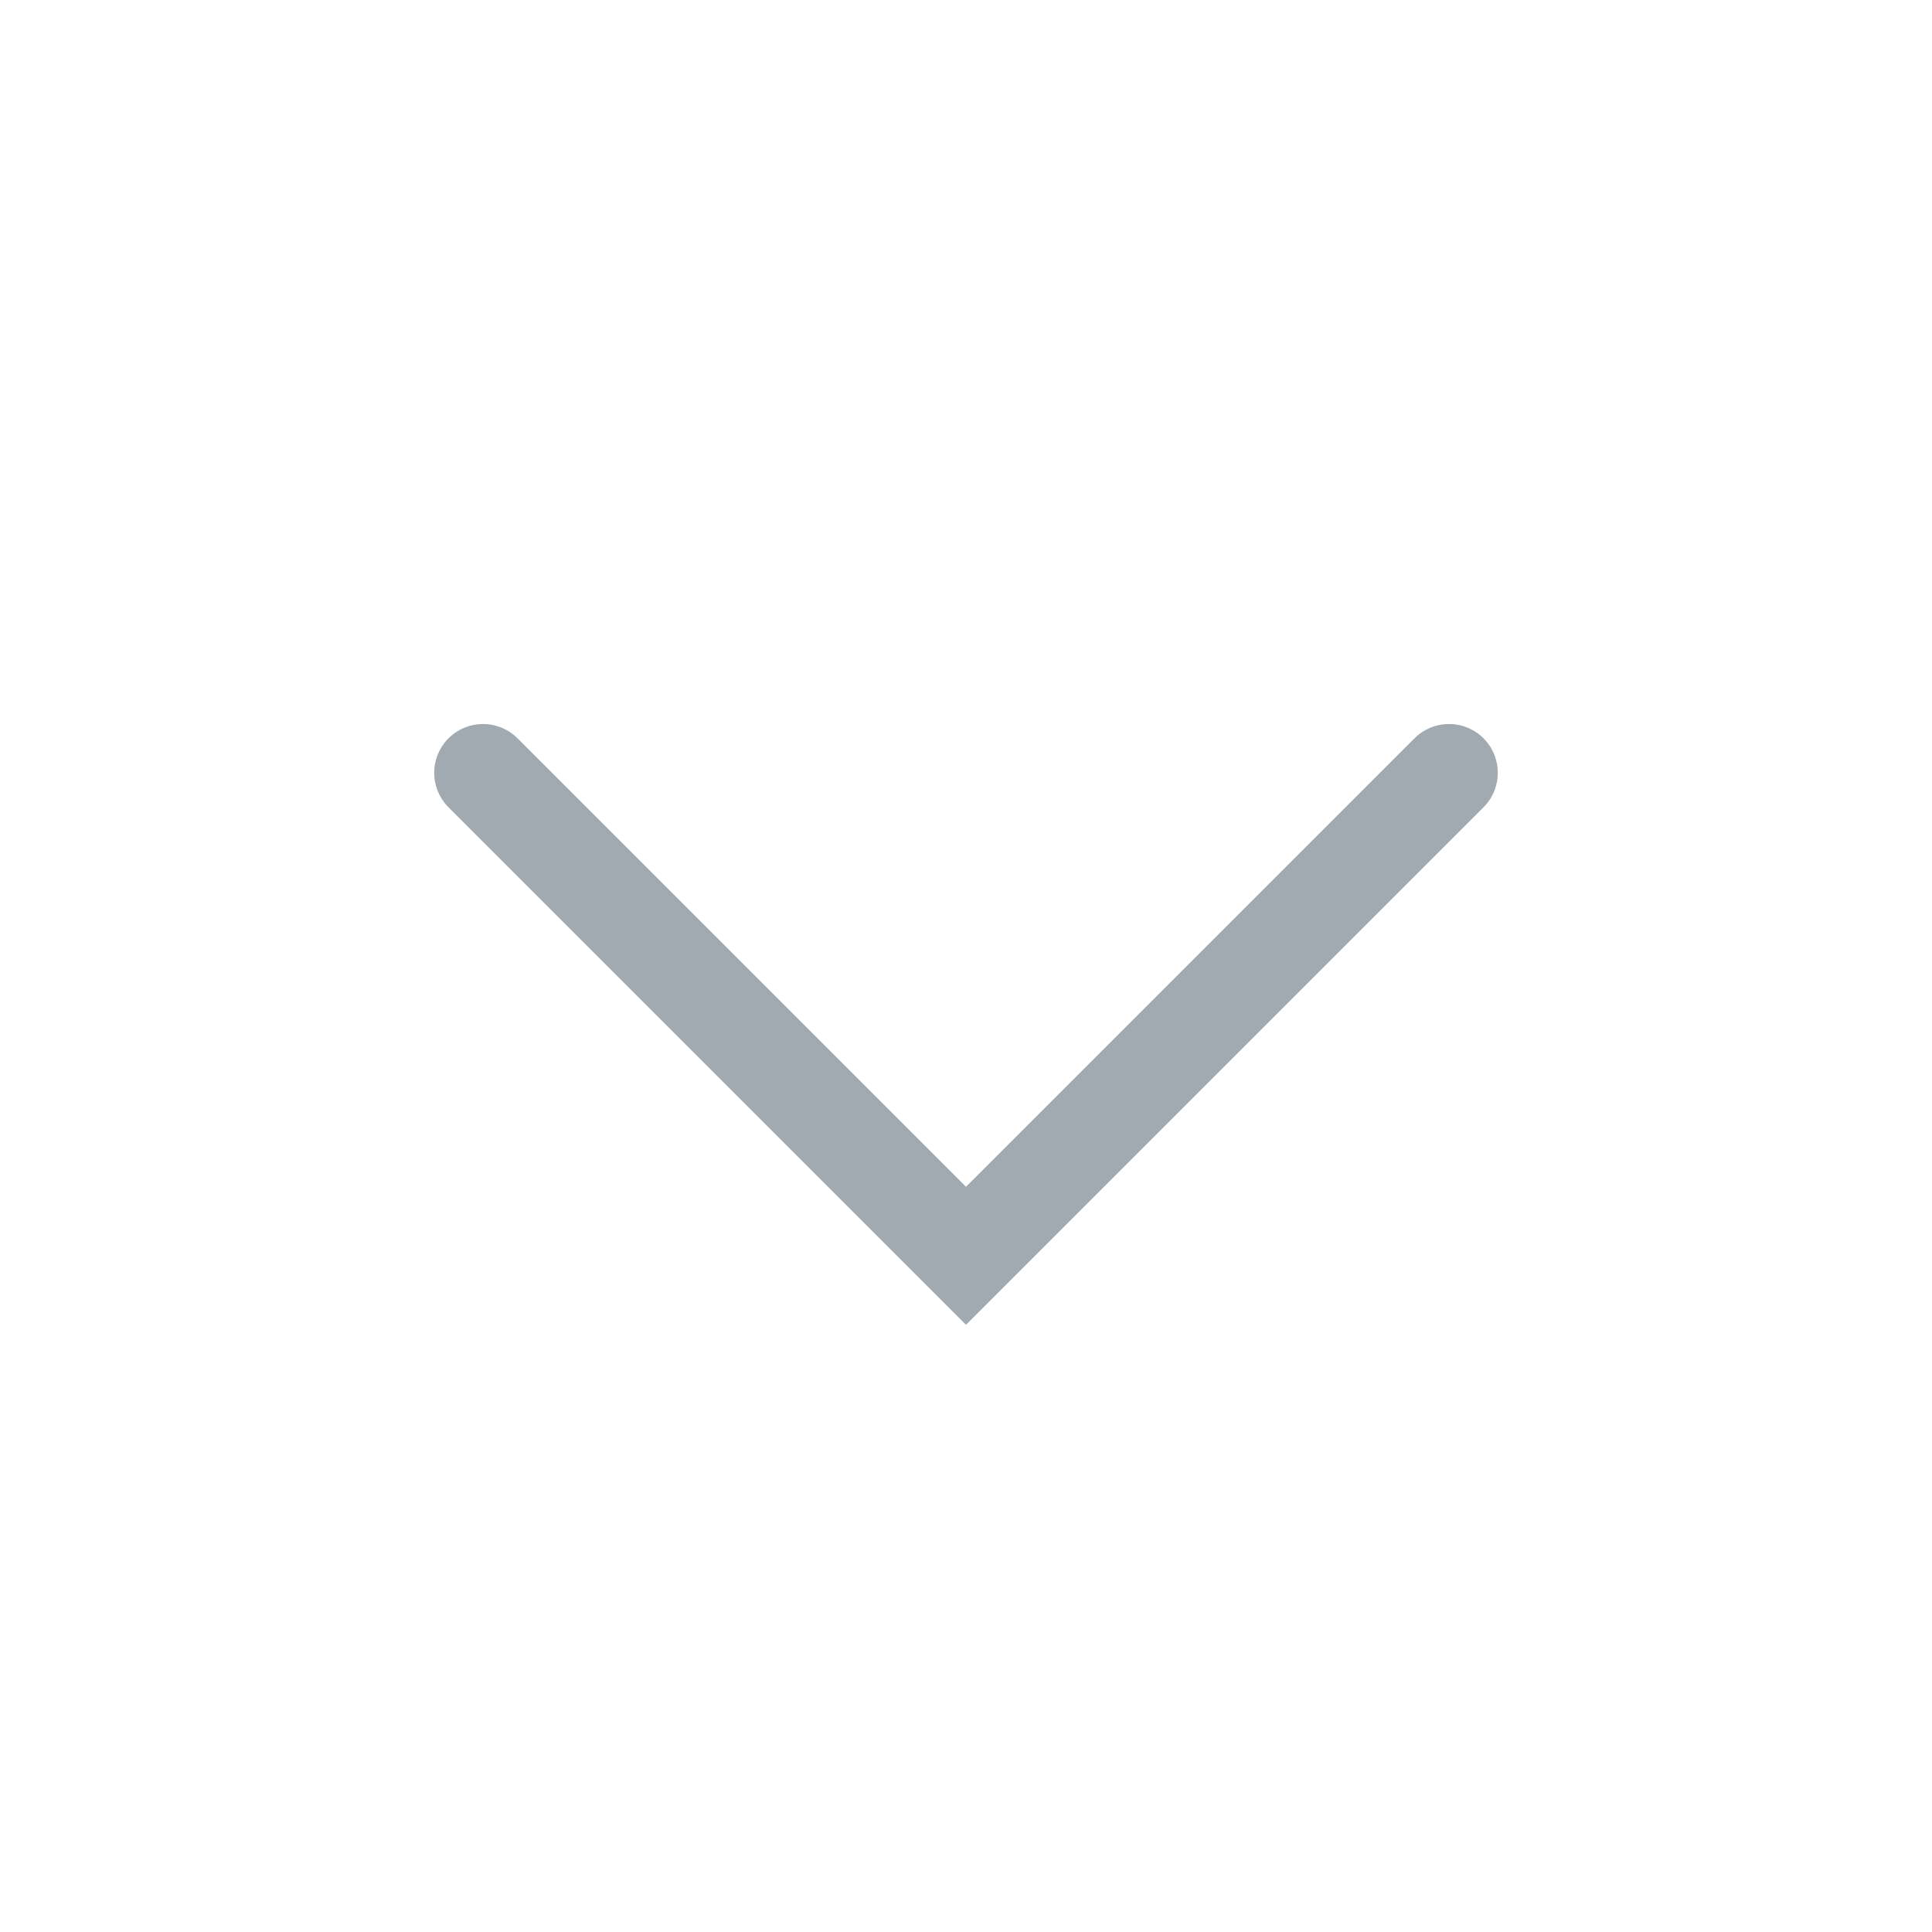
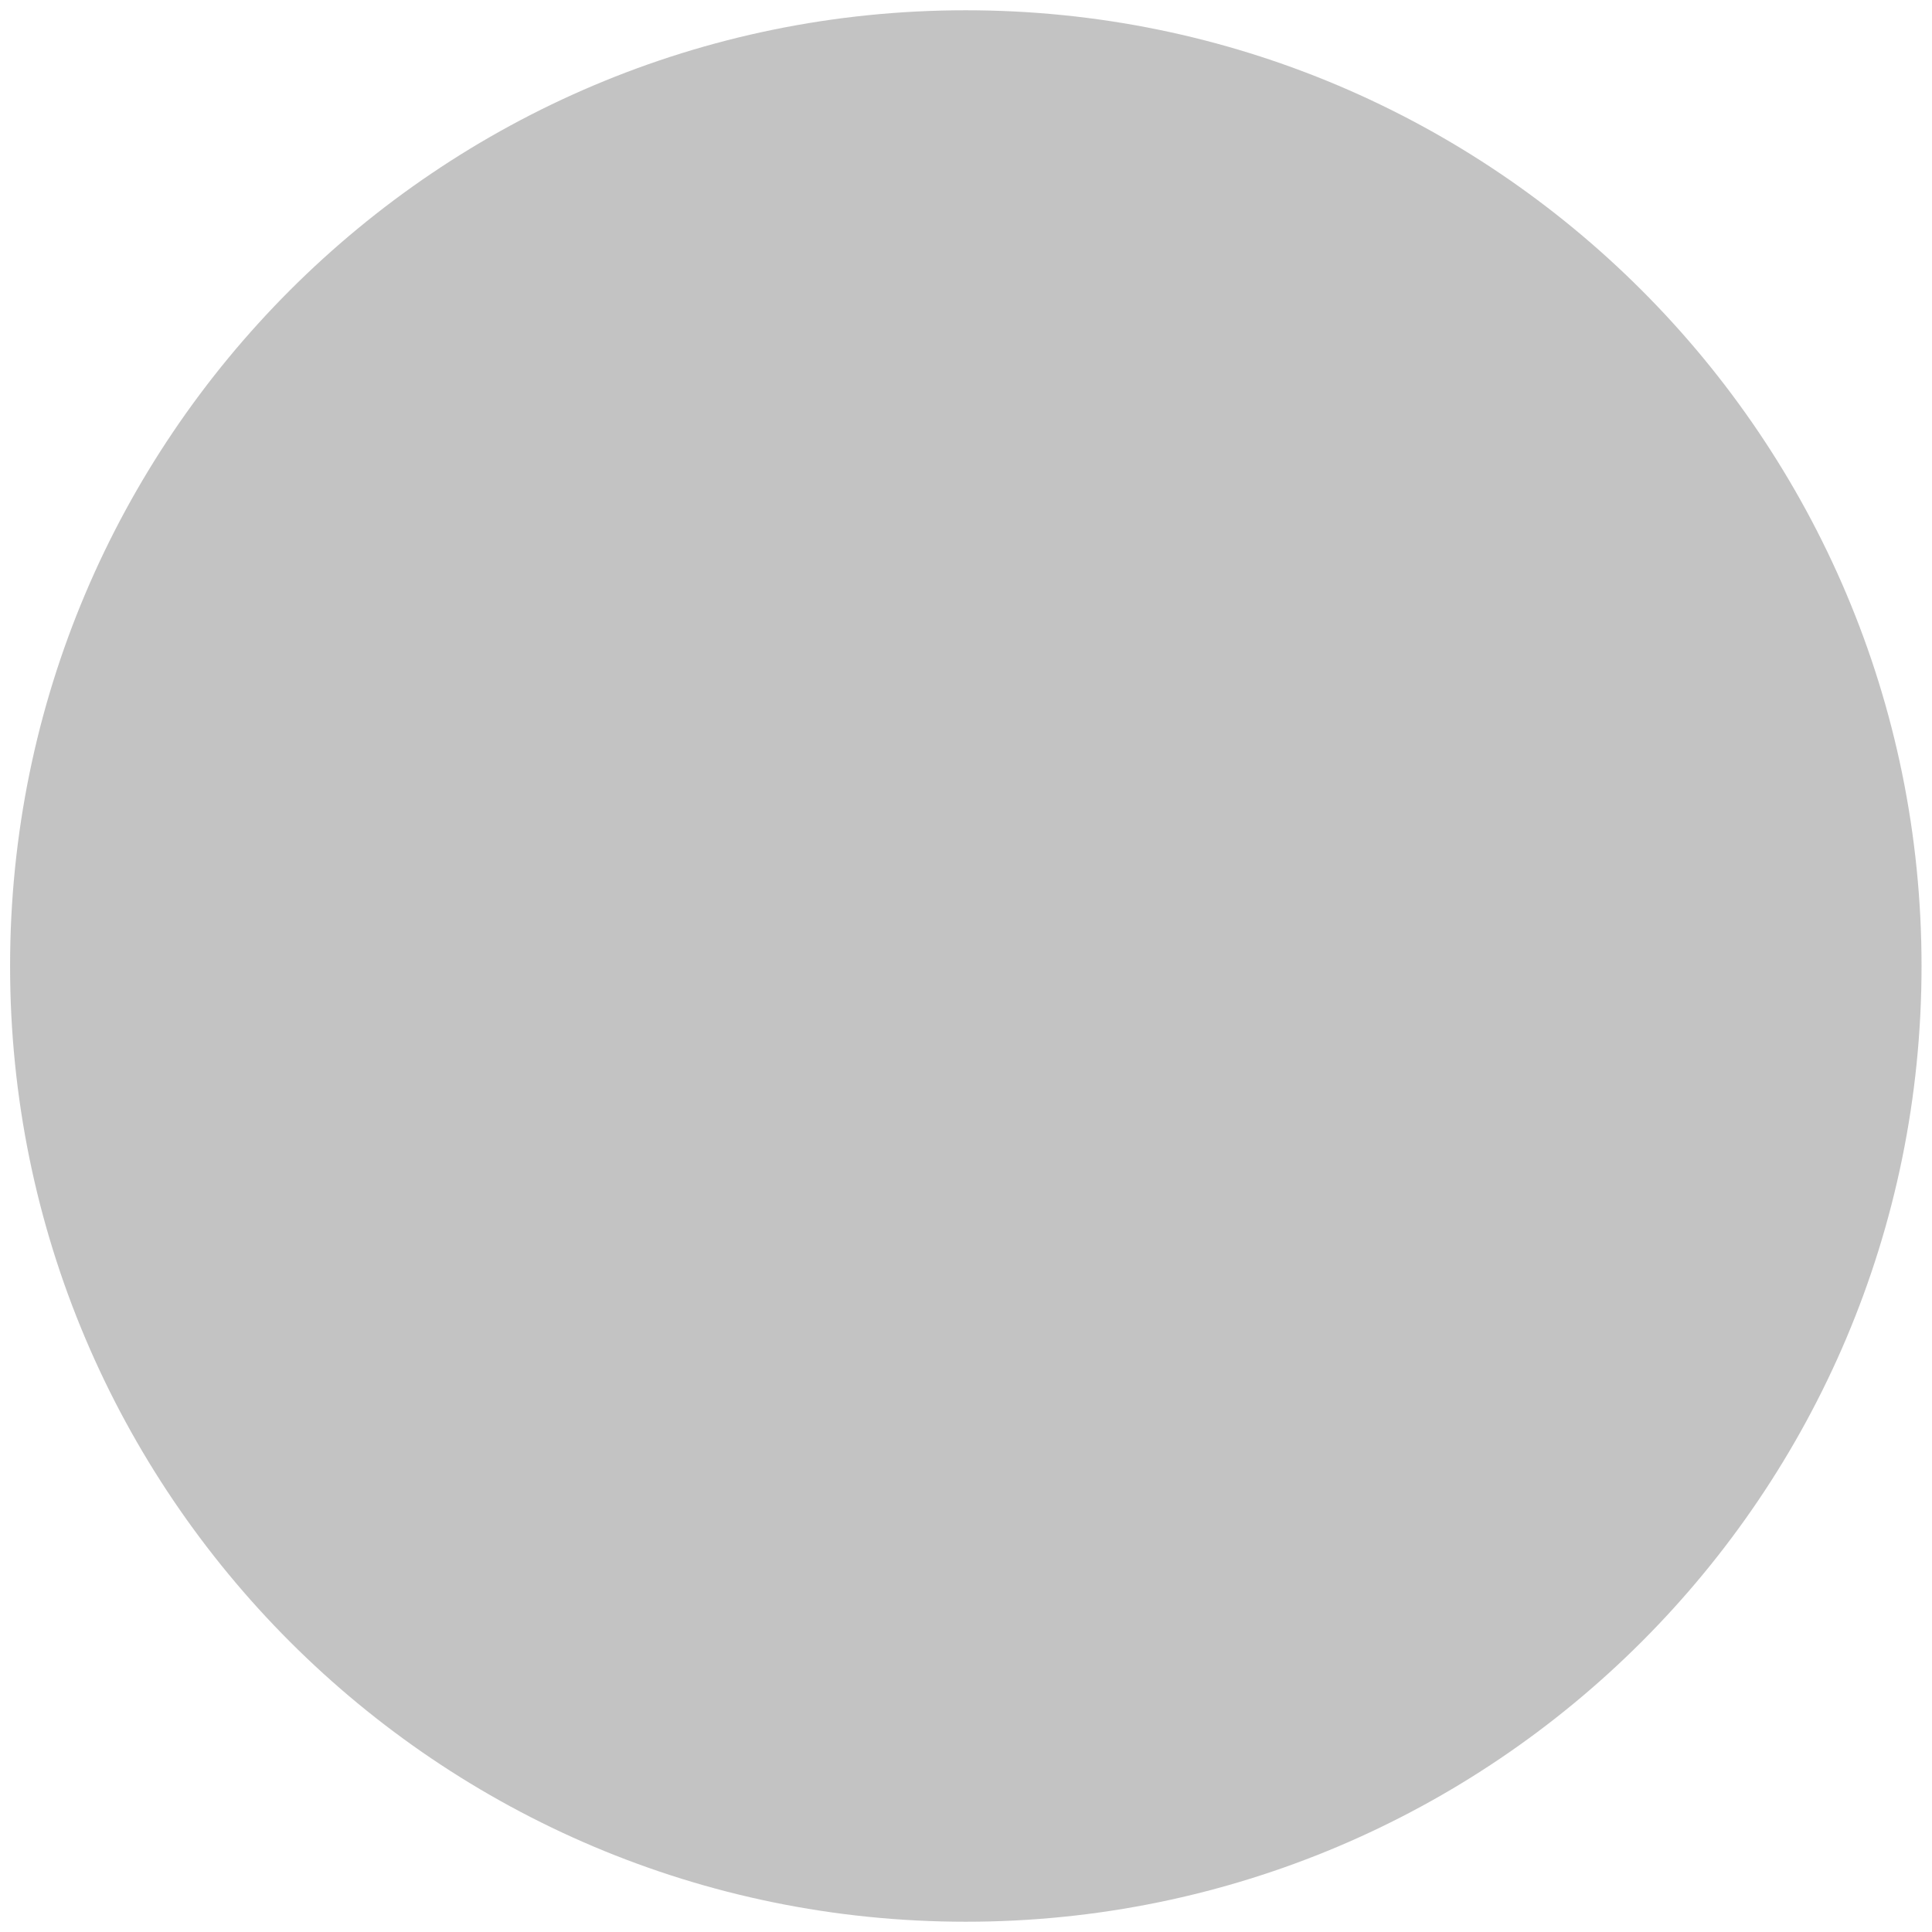
<svg xmlns="http://www.w3.org/2000/svg" viewBox="0 0 50 50" version="1.2" baseProfile="tiny">
  <defs>
</defs>
  <g fill="none" stroke="black" stroke-width="1" fill-rule="evenodd" stroke-linecap="square" stroke-linejoin="bevel">
-     <g fill="none" stroke="#a1a9b1" stroke-opacity="1" stroke-width="1.01" stroke-linecap="round" stroke-linejoin="miter" stroke-miterlimit="2" transform="matrix(2.5,0,0,2.5,2.5,2.5)" font-family="Noto Sans" font-size="10" font-weight="400" font-style="normal">
-       <polyline fill="none" vector-effect="none" points="4,7 9,12 14,7 " />
+     <g fill="#888888" fill-opacity="1" stroke="none" transform="matrix(3.125,0,0,3.125,-3953.13,-771.875)" font-family="Noto Sans" font-size="10" font-weight="400" font-style="normal" opacity="0.5">
+       <ellipse cx="1273" cy="255" rx="7.915" ry="7.915" />
+     </g>
+     <g fill="none" stroke="none" transform="matrix(3.125,0,0,3.125,-1512.5,580.118)" font-family="Noto Sans" font-size="10" font-weight="400" font-style="normal">
+       <rect x="484" y="-185.638" width="16" height="16" />
    </g>
    <g fill="none" stroke="#000000" stroke-opacity="1" stroke-width="1" stroke-linecap="square" stroke-linejoin="bevel" transform="matrix(1,0,0,1,0,0)" font-family="Noto Sans" font-size="10" font-weight="400" font-style="normal">
</g>
  </g>
</svg>
